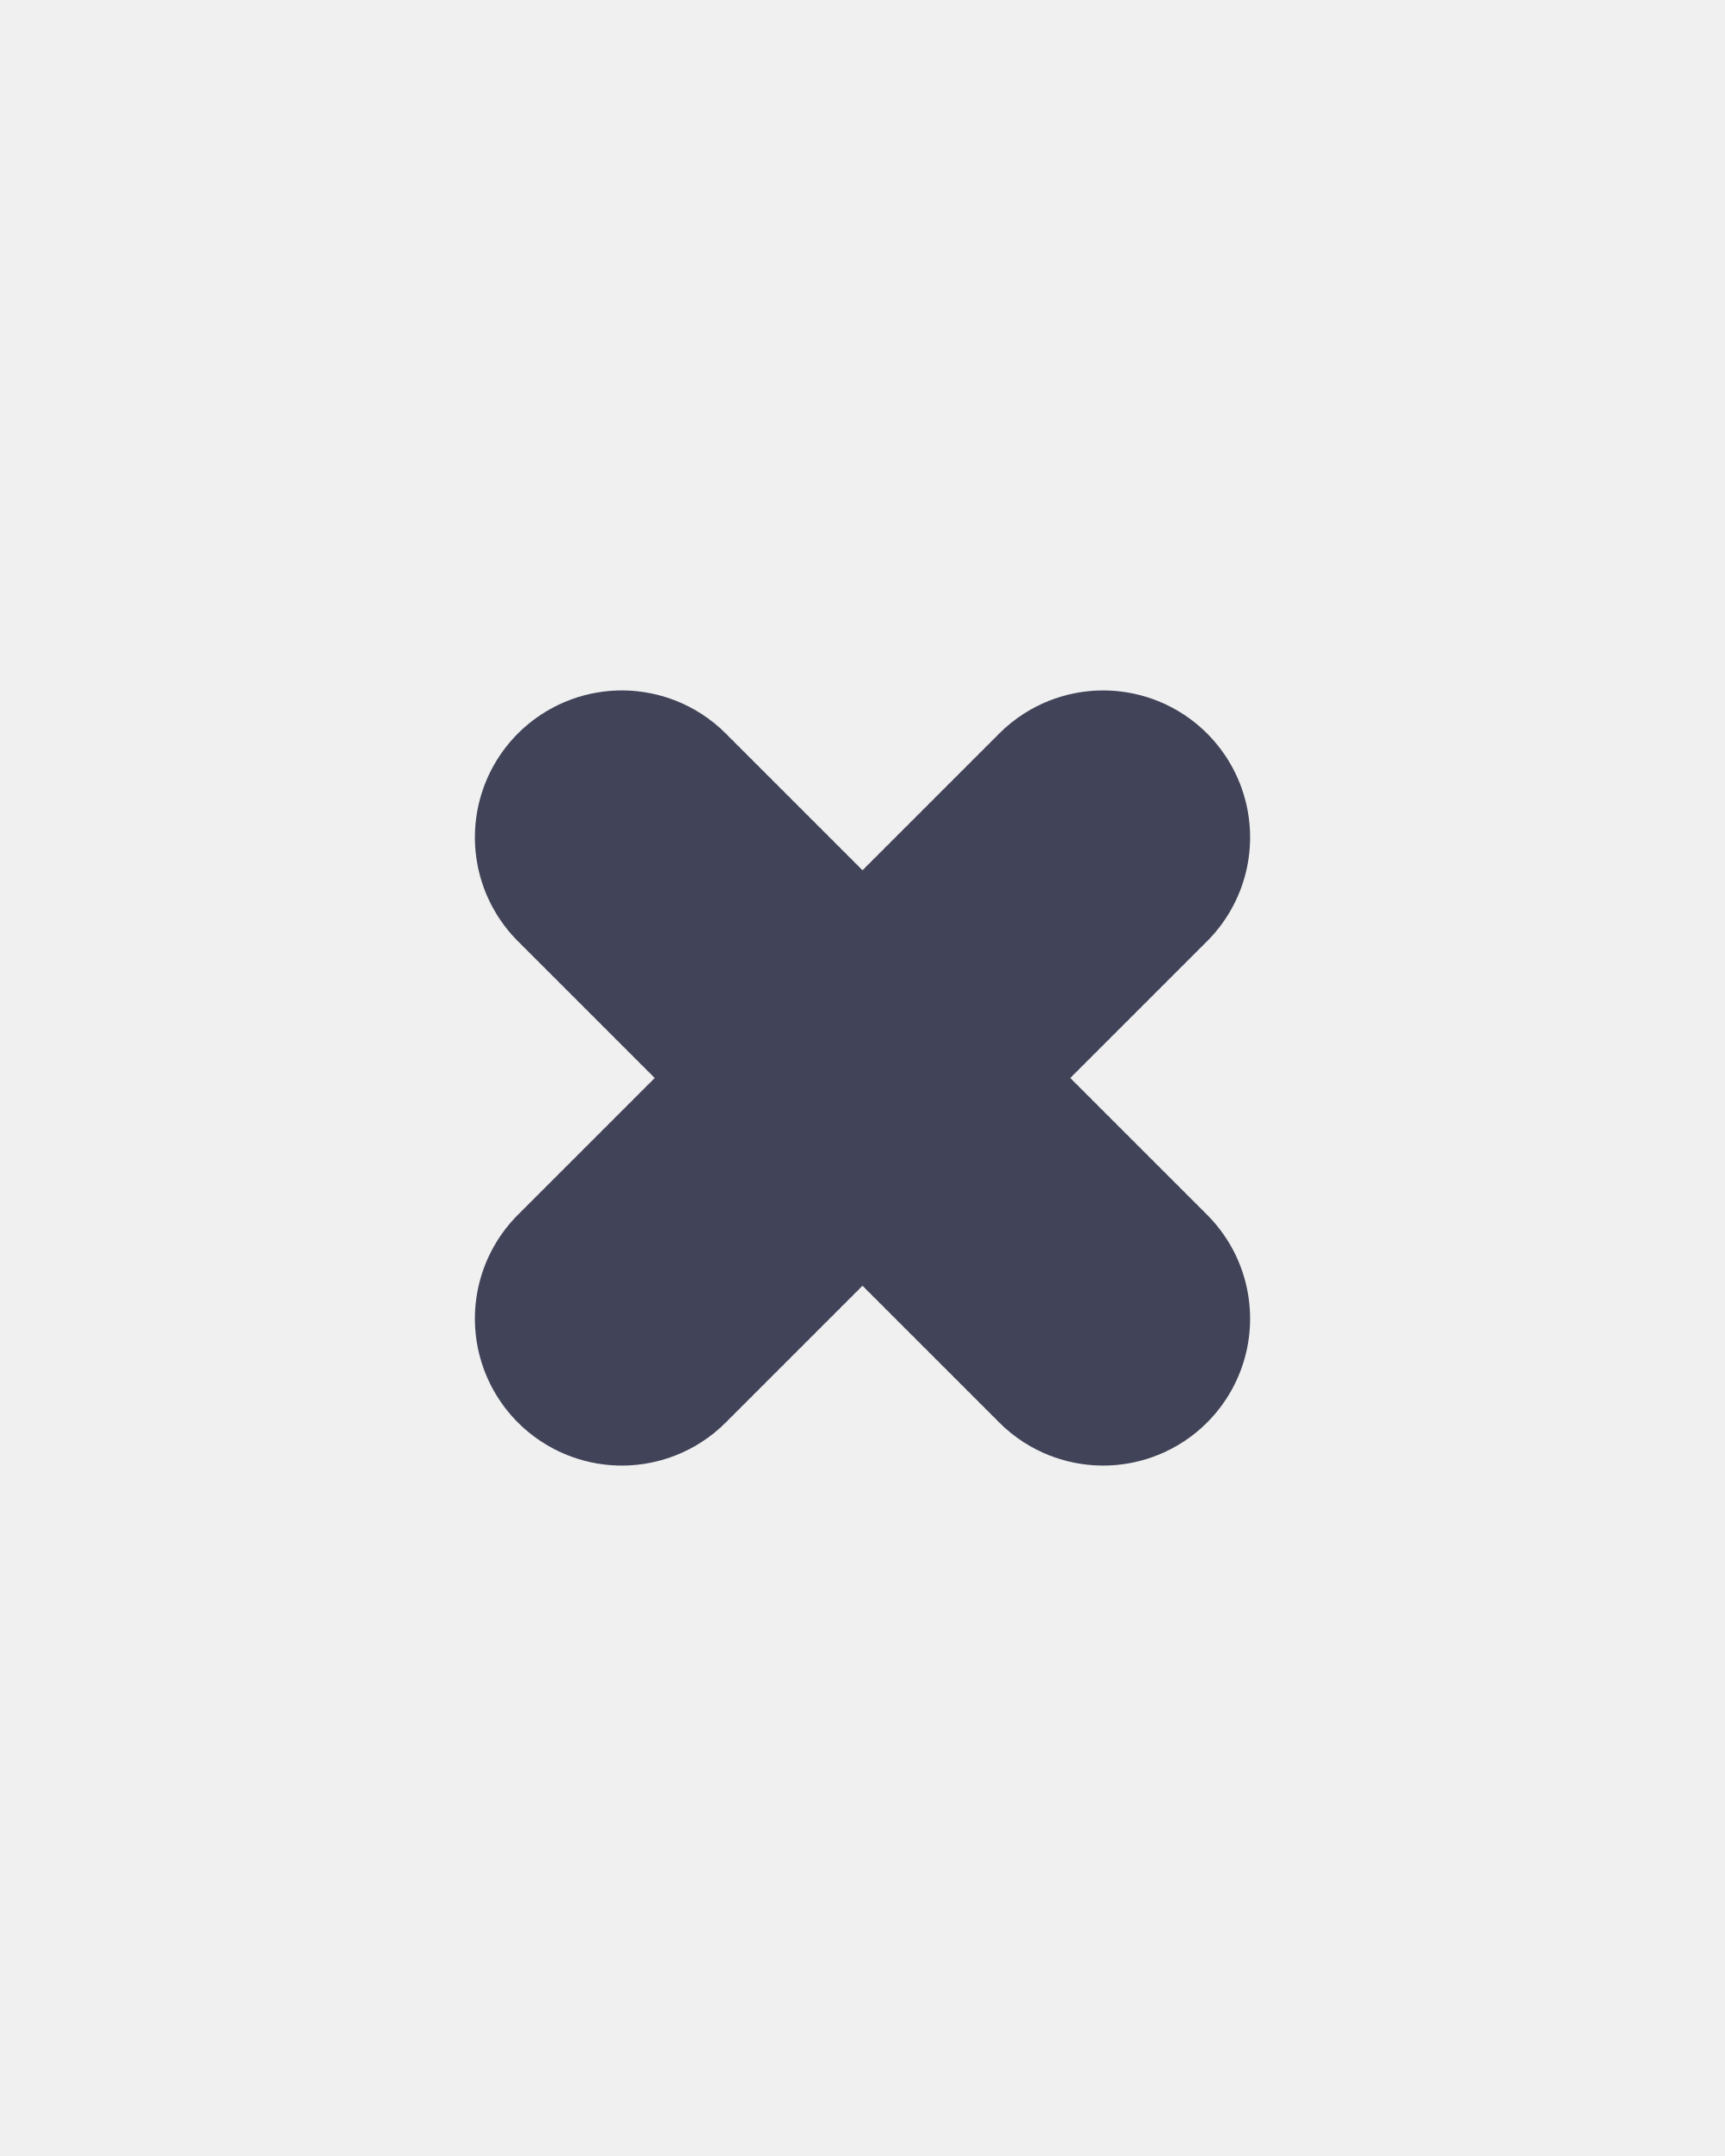
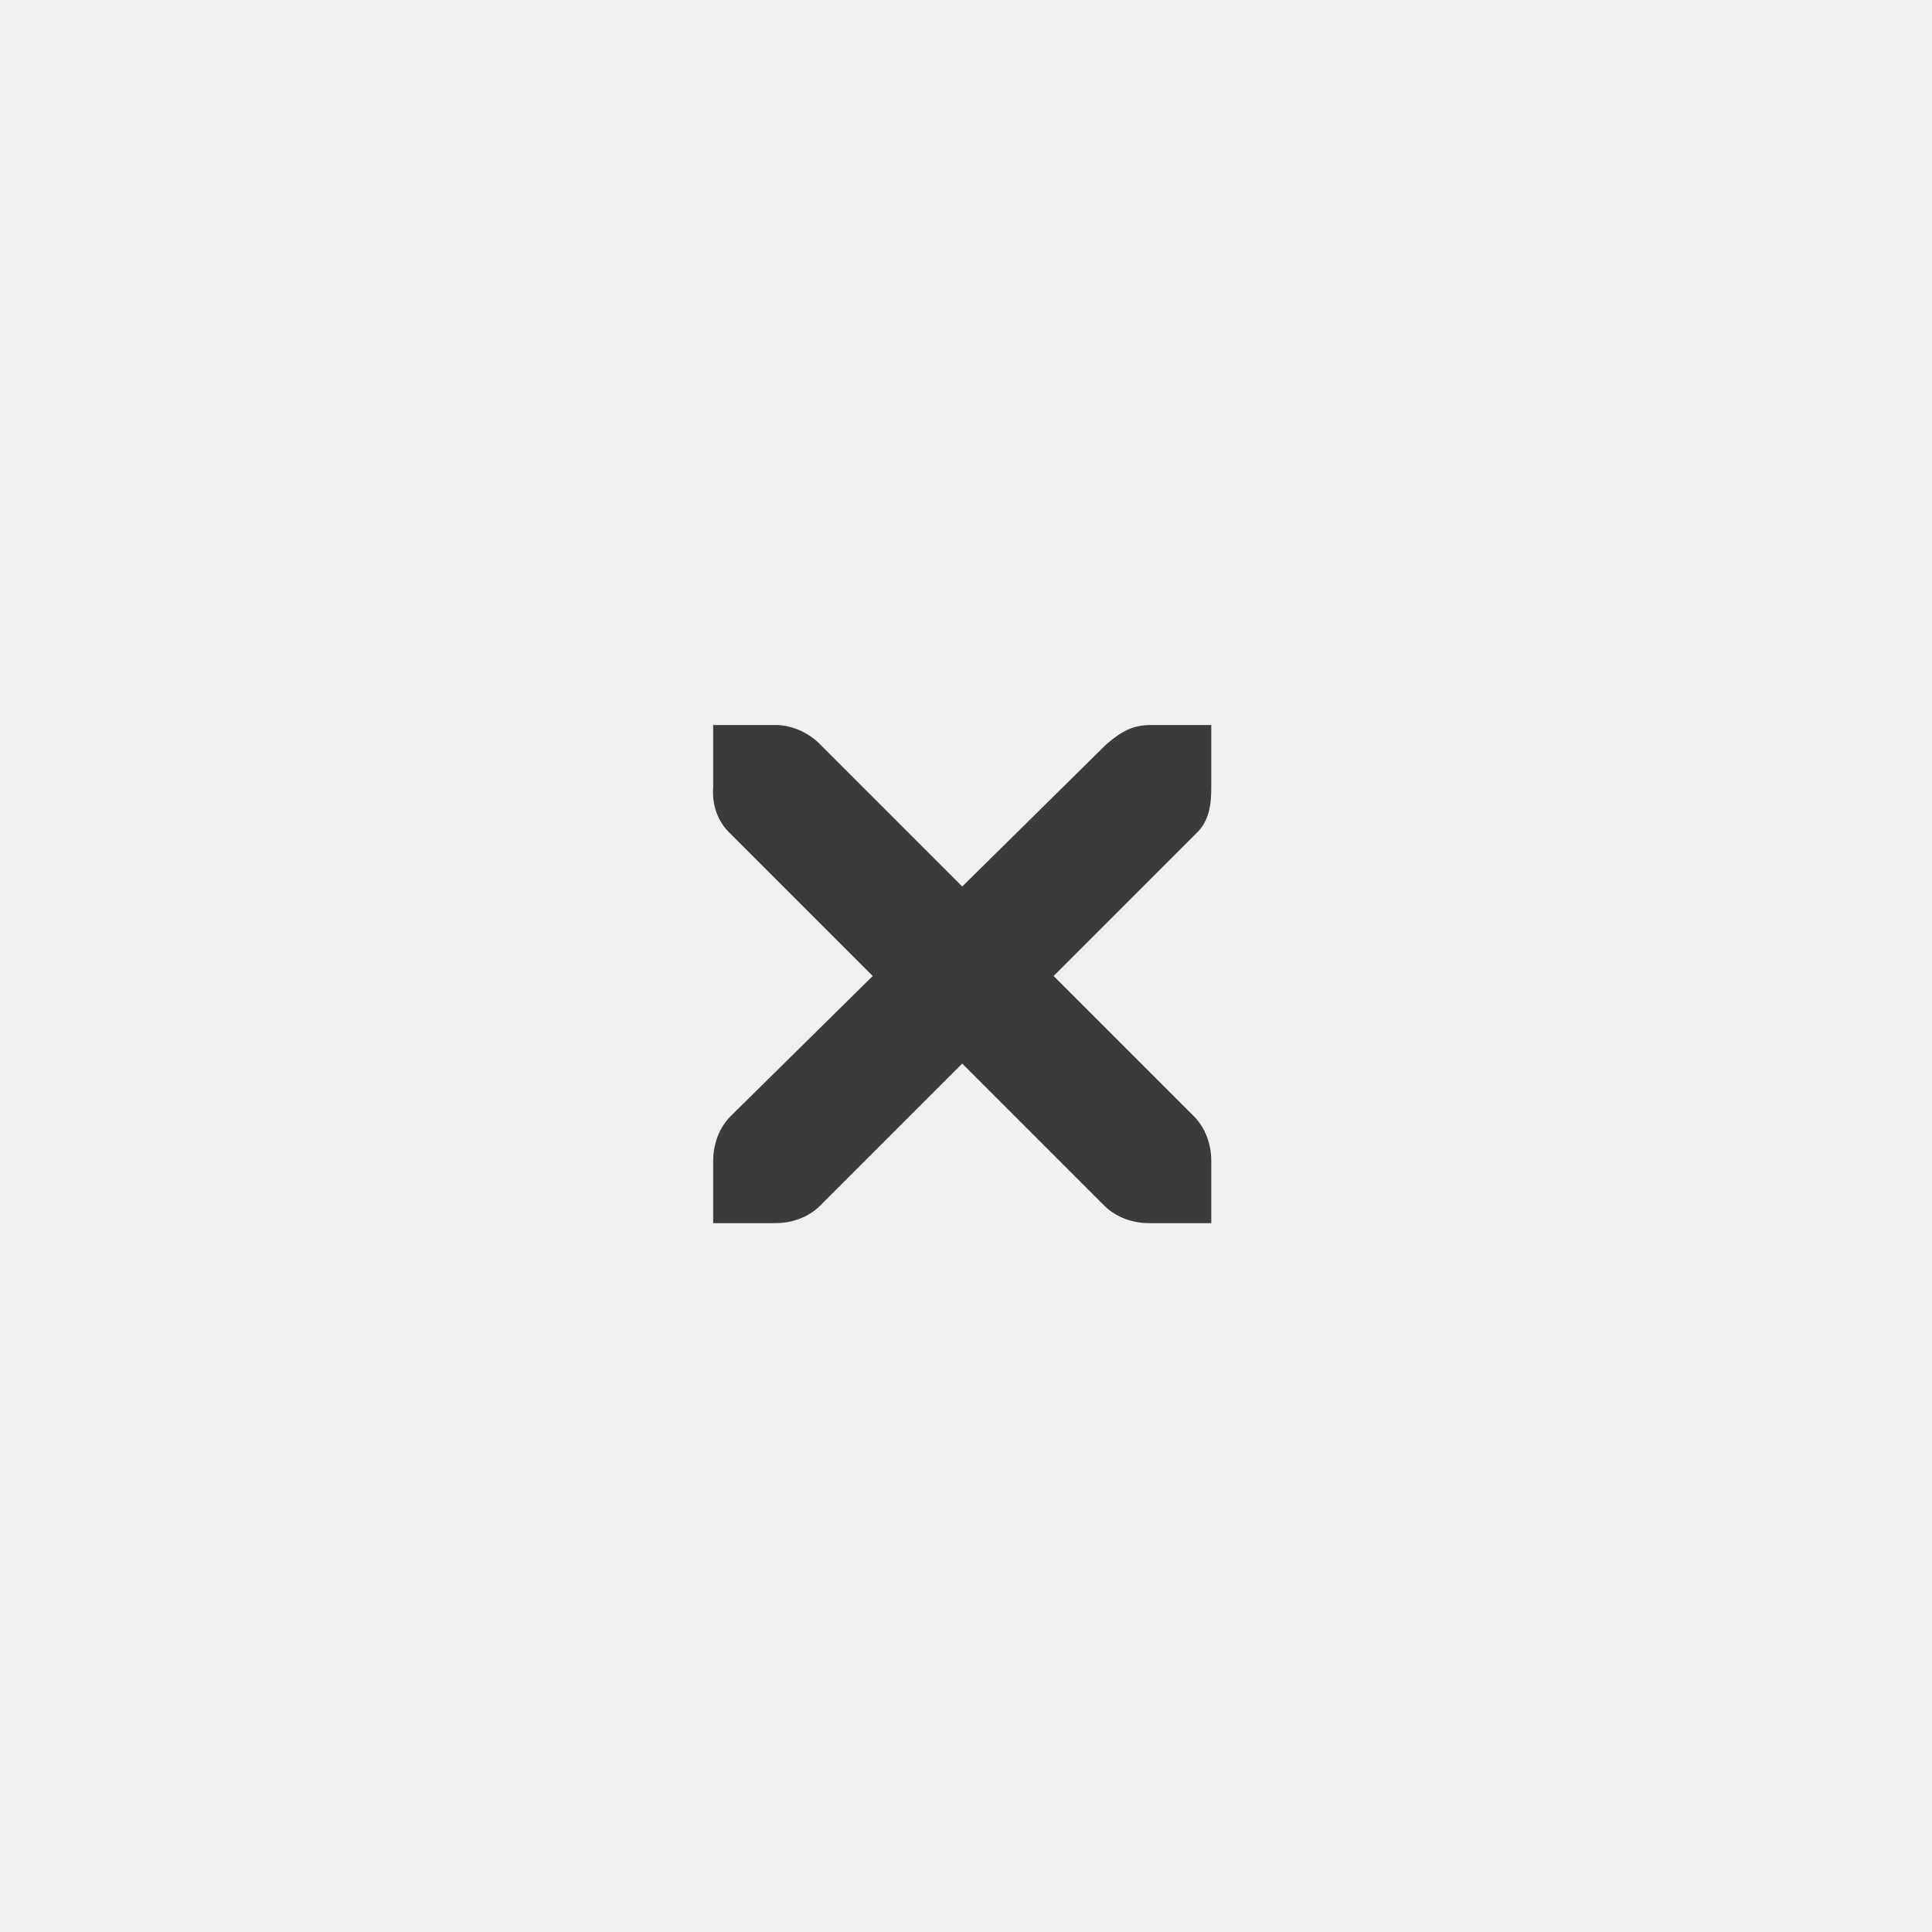
- <svg xmlns="http://www.w3.org/2000/svg" width="40" height="50" viewBox="-25 -50 100 300" version="1.1" id="svg8">
-   <defs id="defs2" />
-   <g id="layer1">
-     <path style="fill:none;stroke:#414458;stroke-width:40.885;stroke-linecap:round;stroke-linejoin:miter;stroke-miterlimit:4;stroke-dasharray:none;stroke-opacity:1" d="M -8.486,66.514 58.486,133.486" id="path817" />
-     <path style="fill:none;stroke:#414458;stroke-width:40.885;stroke-linecap:round;stroke-linejoin:miter;stroke-miterlimit:4;stroke-dasharray:none;stroke-opacity:1" d="M 58.486,66.514 -8.486,133.486" id="path817-3" />
+ <svg xmlns="http://www.w3.org/2000/svg" xmlns:ns1="http://www.openswatchbook.org/uri/2009/osb" width="64" height="64" id="svg4306" version="1.1" style="enable-background:new">
+   <defs id="defs4308">
+     <linearGradient id="linearGradient3770">
+       <stop style="stop-color:#000000;stop-opacity:0.628;" offset="0" id="stop3772" />
+       <stop style="stop-color:#000000;stop-opacity:0.498;" offset="1" id="stop3774" />
+     </linearGradient>
+     <linearGradient id="linearGradient4882">
+       <stop style="stop-color:#ffffff;stop-opacity:1;" offset="0" id="stop4884" />
+       <stop style="stop-color:#ffffff;stop-opacity:0;" offset="1" id="stop4886" />
+     </linearGradient>
+     <linearGradient id="linearGradient3784-6">
+       <stop style="stop-color:#ffffff;stop-opacity:0.216;" offset="0" id="stop3786-4" />
+       <stop style="stop-color:#ffffff;stop-opacity:0;" offset="1" id="stop3788-6" />
+     </linearGradient>
+     <linearGradient id="linearGradient4892">
+       <stop id="stop4894" offset="0" style="stop-color:#2f3a42;stop-opacity:1;" />
+       <stop id="stop4896" offset="1" style="stop-color:#1d242a;stop-opacity:1;" />
+     </linearGradient>
+     <linearGradient id="linearGradient4882-4">
+       <stop id="stop4884-9" offset="0" style="stop-color:#728495;stop-opacity:1;" />
+       <stop id="stop4886-9" offset="1" style="stop-color:#617c95;stop-opacity:0;" />
+     </linearGradient>
+     <linearGradient id="selected_bg_color" ns1:paint="solid">
+       <stop style="stop-color:#3b3b3b;stop-opacity:1;" offset="0" id="stop4185" />
+     </linearGradient>
+     <linearGradient id="selected_fg_color" ns1:paint="solid">
+       <stop style="stop-color:#ffffffgitgitgitgitgit;stop-opacity:1;" offset="0" id="stop4188" />
+     </linearGradient>
+   </defs>
+   <g id="layer1" transform="translate(0,-988.3622)">
+     <g style="display:inline" id="titlebutton-close" transform="matrix(2.75,0,0,2.75,-1763.875,1509.349)">
+       <g id="g4927-9" style="display:inline;opacity:1" transform="translate(-678,-432.6378)">
+         <g transform="translate(-103)" style="display:inline;opacity:1" id="g4490-6-5-2">
+           <g id="g4092-0-2-21-0" style="display:inline" transform="translate(58)" />
+         </g>
+         <g id="g4778-2-68" transform="translate(1323,246.8672)" style="fill:#ffffff;fill-opacity:1">
+           <g style="display:inline;fill:#ffffff;fill-opacity:1" id="layer9-9-4-4" transform="translate(-60,-518)" />
+           <g id="layer10-2-1-8" transform="translate(-60,-518)" style="fill:#ffffff;fill-opacity:1" />
+           <g id="layer11-16-4-9" transform="translate(-60,-518)" style="fill:#ffffff;fill-opacity:1" />
+           <g transform="matrix(0.75,0,0,0.75,2,2.054688)" id="g2996-76-5" style="fill:#ffffff;fill-opacity:1">
+             <g transform="translate(-60,-518)" id="layer12-4-5-7" style="fill:#ffffff;fill-opacity:1">
+               <g transform="translate(19,-242)" id="layer4-4-1-9-5" style="display:inline;fill:#ffffff;fill-opacity:1" />
+             </g>
+           </g>
+           <g id="layer13-2-6-11" transform="translate(-60,-518)" style="fill:#ffffff;fill-opacity:1" />
+           <g id="layer14-4-0-33" transform="translate(-60,-518)" style="fill:#ffffff;fill-opacity:1" />
+           <g id="layer15-7-3-0" transform="translate(-60,-518)" style="fill:#ffffff;fill-opacity:1" />
+         </g>
+       </g>
+       <rect y="-185.638" x="645" height="16" width="16" id="rect17883-39" style="display:inline;opacity:1;fill:none;fill-opacity:1;stroke:none;stroke-width:1;stroke-linecap:butt;stroke-linejoin:miter;stroke-miterlimit:4;stroke-dasharray:none;stroke-dashoffset:0;stroke-opacity:0" />
+       <path d="m 650,-180.716 h 0.75 c 0.008,-9e-5 0.016,-3.5e-4 0.023,0 0.191,0.008 0.382,0.096 0.516,0.234 l 1.711,1.711 1.734,-1.711 c 0.199,-0.173 0.335,-0.229 0.516,-0.234 h 0.75 v 0.75 c 0,0.215 -0.026,0.413 -0.188,0.562 l -1.711,1.711 1.688,1.688 c 0.141,0.141 0.211,0.34 0.211,0.539 v 0.75 h -0.75 c -0.199,-1e-5 -0.398,-0.07 -0.539,-0.211 l -1.711,-1.711 -1.711,1.711 c -0.141,0.141 -0.34,0.211 -0.539,0.211 h -0.75 v -0.75 c 0,-0.199 0.07,-0.398 0.211,-0.539 l 1.711,-1.688 -1.711,-1.711 c -0.158,-0.146 -0.227,-0.352 -0.211,-0.562 v -0.75 z" id="path10839-9-2-2-7-9-7" style="color:#bebebe;font-style:normal;font-variant:normal;font-weight:normal;font-stretch:normal;font-size:medium;line-height:normal;font-family:'Andale Mono';-inkscape-font-specification:'Andale Mono';text-indent:0;text-align:start;text-decoration:none;text-decoration-line:none;letter-spacing:normal;word-spacing:normal;text-transform:none;writing-mode:lr-tb;direction:ltr;text-anchor:start;display:inline;overflow:visible;visibility:visible;opacity:1;fill:#3b3b3b;fill-opacity:1;fill-rule:nonzero;stroke:none;stroke-width:1.781;marker:none;enable-background:new" />
+     </g>
+     <g style="display:inline;enable-background:new" id="titlebutton-max-hover-dark" transform="matrix(2.749998,0,0,2.749998,-1400.874,1509.348)">
+       <g id="g4891-5-8" style="display:inline;opacity:1" transform="translate(-781,-432.6378)">
+         <g id="g4806-9-0-6" transform="translate(1294,247)" style="fill:#c0e3ff;fill-opacity:1">
+           <g transform="translate(-81.0002,-967)" style="display:inline;fill:#c0e3ff;fill-opacity:1" id="layer9-78-7-6-6" />
+           <g transform="translate(-81.0002,-967)" id="layer10-3-3-2-7" style="fill:#c0e3ff;fill-opacity:1" />
+           <g transform="translate(-81.0002,-967)" id="layer11-19-75-1-2" style="fill:#c0e3ff;fill-opacity:1" />
+           <g transform="translate(-81.0002,-967)" id="layer13-4-9-2-3" style="fill:#c0e3ff;fill-opacity:1" />
+           <g transform="translate(-81.0002,-967)" id="layer14-8-5-0-4" style="fill:#c0e3ff;fill-opacity:1" />
+           <g transform="translate(-81.0002,-967)" style="display:inline;fill:#c0e3ff;fill-opacity:1" id="layer15-5-8-0-4" />
+           <g transform="translate(-81.0002,-967)" style="display:inline;fill:#c0e3ff;fill-opacity:1" id="g71291-1-7-5-9" />
+           <g transform="translate(-81.0002,-967)" style="display:inline;fill:#c0e3ff;fill-opacity:1" id="g4953-7-1-4-1" />
+           <g transform="translate(-81.0002,-967)" style="display:inline;fill:#c0e3ff;fill-opacity:1" id="layer12-3-0-0-6" />
+         </g>
+       </g>
+       <rect y="-185.638" x="513" height="16" width="16" id="rect17883-0-1-5" style="display:inline;opacity:1;fill:none;fill-opacity:1;stroke:none;stroke-width:1;stroke-linecap:butt;stroke-linejoin:miter;stroke-miterlimit:4;stroke-dasharray:none;stroke-dashoffset:0;stroke-opacity:0" />
+     </g>
+     <g style="display:inline;enable-background:new" id="titlebutton-max-active-dark" transform="matrix(2.749998,0,0,2.749998,-1123.124,1509.348)">
+       <g id="g4891-4-5-5" style="display:inline;opacity:1" transform="translate(-882,-432.6378)">
+         <g transform="translate(-132)" style="display:inline;opacity:1" id="g4490-2-9-1-2-4-8">
+           <g id="g4092-0-6-3-6-8-3-7" style="display:inline" transform="translate(58)" />
+         </g>
+         <g id="g4806-5-2-2-9" transform="translate(1294,247)" style="fill:#c0e3ff;fill-opacity:1">
+           <g transform="translate(-81.0002,-967)" style="display:inline;fill:#c0e3ff;fill-opacity:1" id="layer9-78-2-0-0-8" />
+           <g transform="translate(-81.0002,-967)" id="layer10-3-9-9-51-2" style="fill:#c0e3ff;fill-opacity:1" />
+           <g transform="translate(-81.0002,-967)" id="layer11-19-7-6-4-7" style="fill:#c0e3ff;fill-opacity:1" />
+           <g transform="translate(-81.0002,-967)" id="layer13-4-7-4-0-9" style="fill:#c0e3ff;fill-opacity:1" />
+           <g transform="translate(-81.0002,-967)" id="layer14-8-9-7-6-0" style="fill:#c0e3ff;fill-opacity:1" />
+           <g transform="translate(-81.0002,-967)" style="display:inline;fill:#c0e3ff;fill-opacity:1" id="layer15-5-4-2-4-4" />
+           <g transform="translate(-81.0002,-967)" style="display:inline;fill:#c0e3ff;fill-opacity:1" id="g71291-1-4-6-4-2" />
+           <g transform="translate(-81.0002,-967)" style="display:inline;fill:#c0e3ff;fill-opacity:1" id="g4953-7-0-8-22-2" />
+           <g transform="translate(-81.0002,-967)" style="display:inline;fill:#c0e3ff;fill-opacity:1" id="layer12-3-7-2-3-1" />
+         </g>
+       </g>
+       <rect y="-185.638" x="412" height="16" width="16" id="rect17883-79-3-0" style="display:inline;opacity:1;fill:none;fill-opacity:1;stroke:none;stroke-width:1;stroke-linecap:butt;stroke-linejoin:miter;stroke-miterlimit:4;stroke-dasharray:none;stroke-dashoffset:0;stroke-opacity:0" />
+     </g>
  </g>
</svg>
